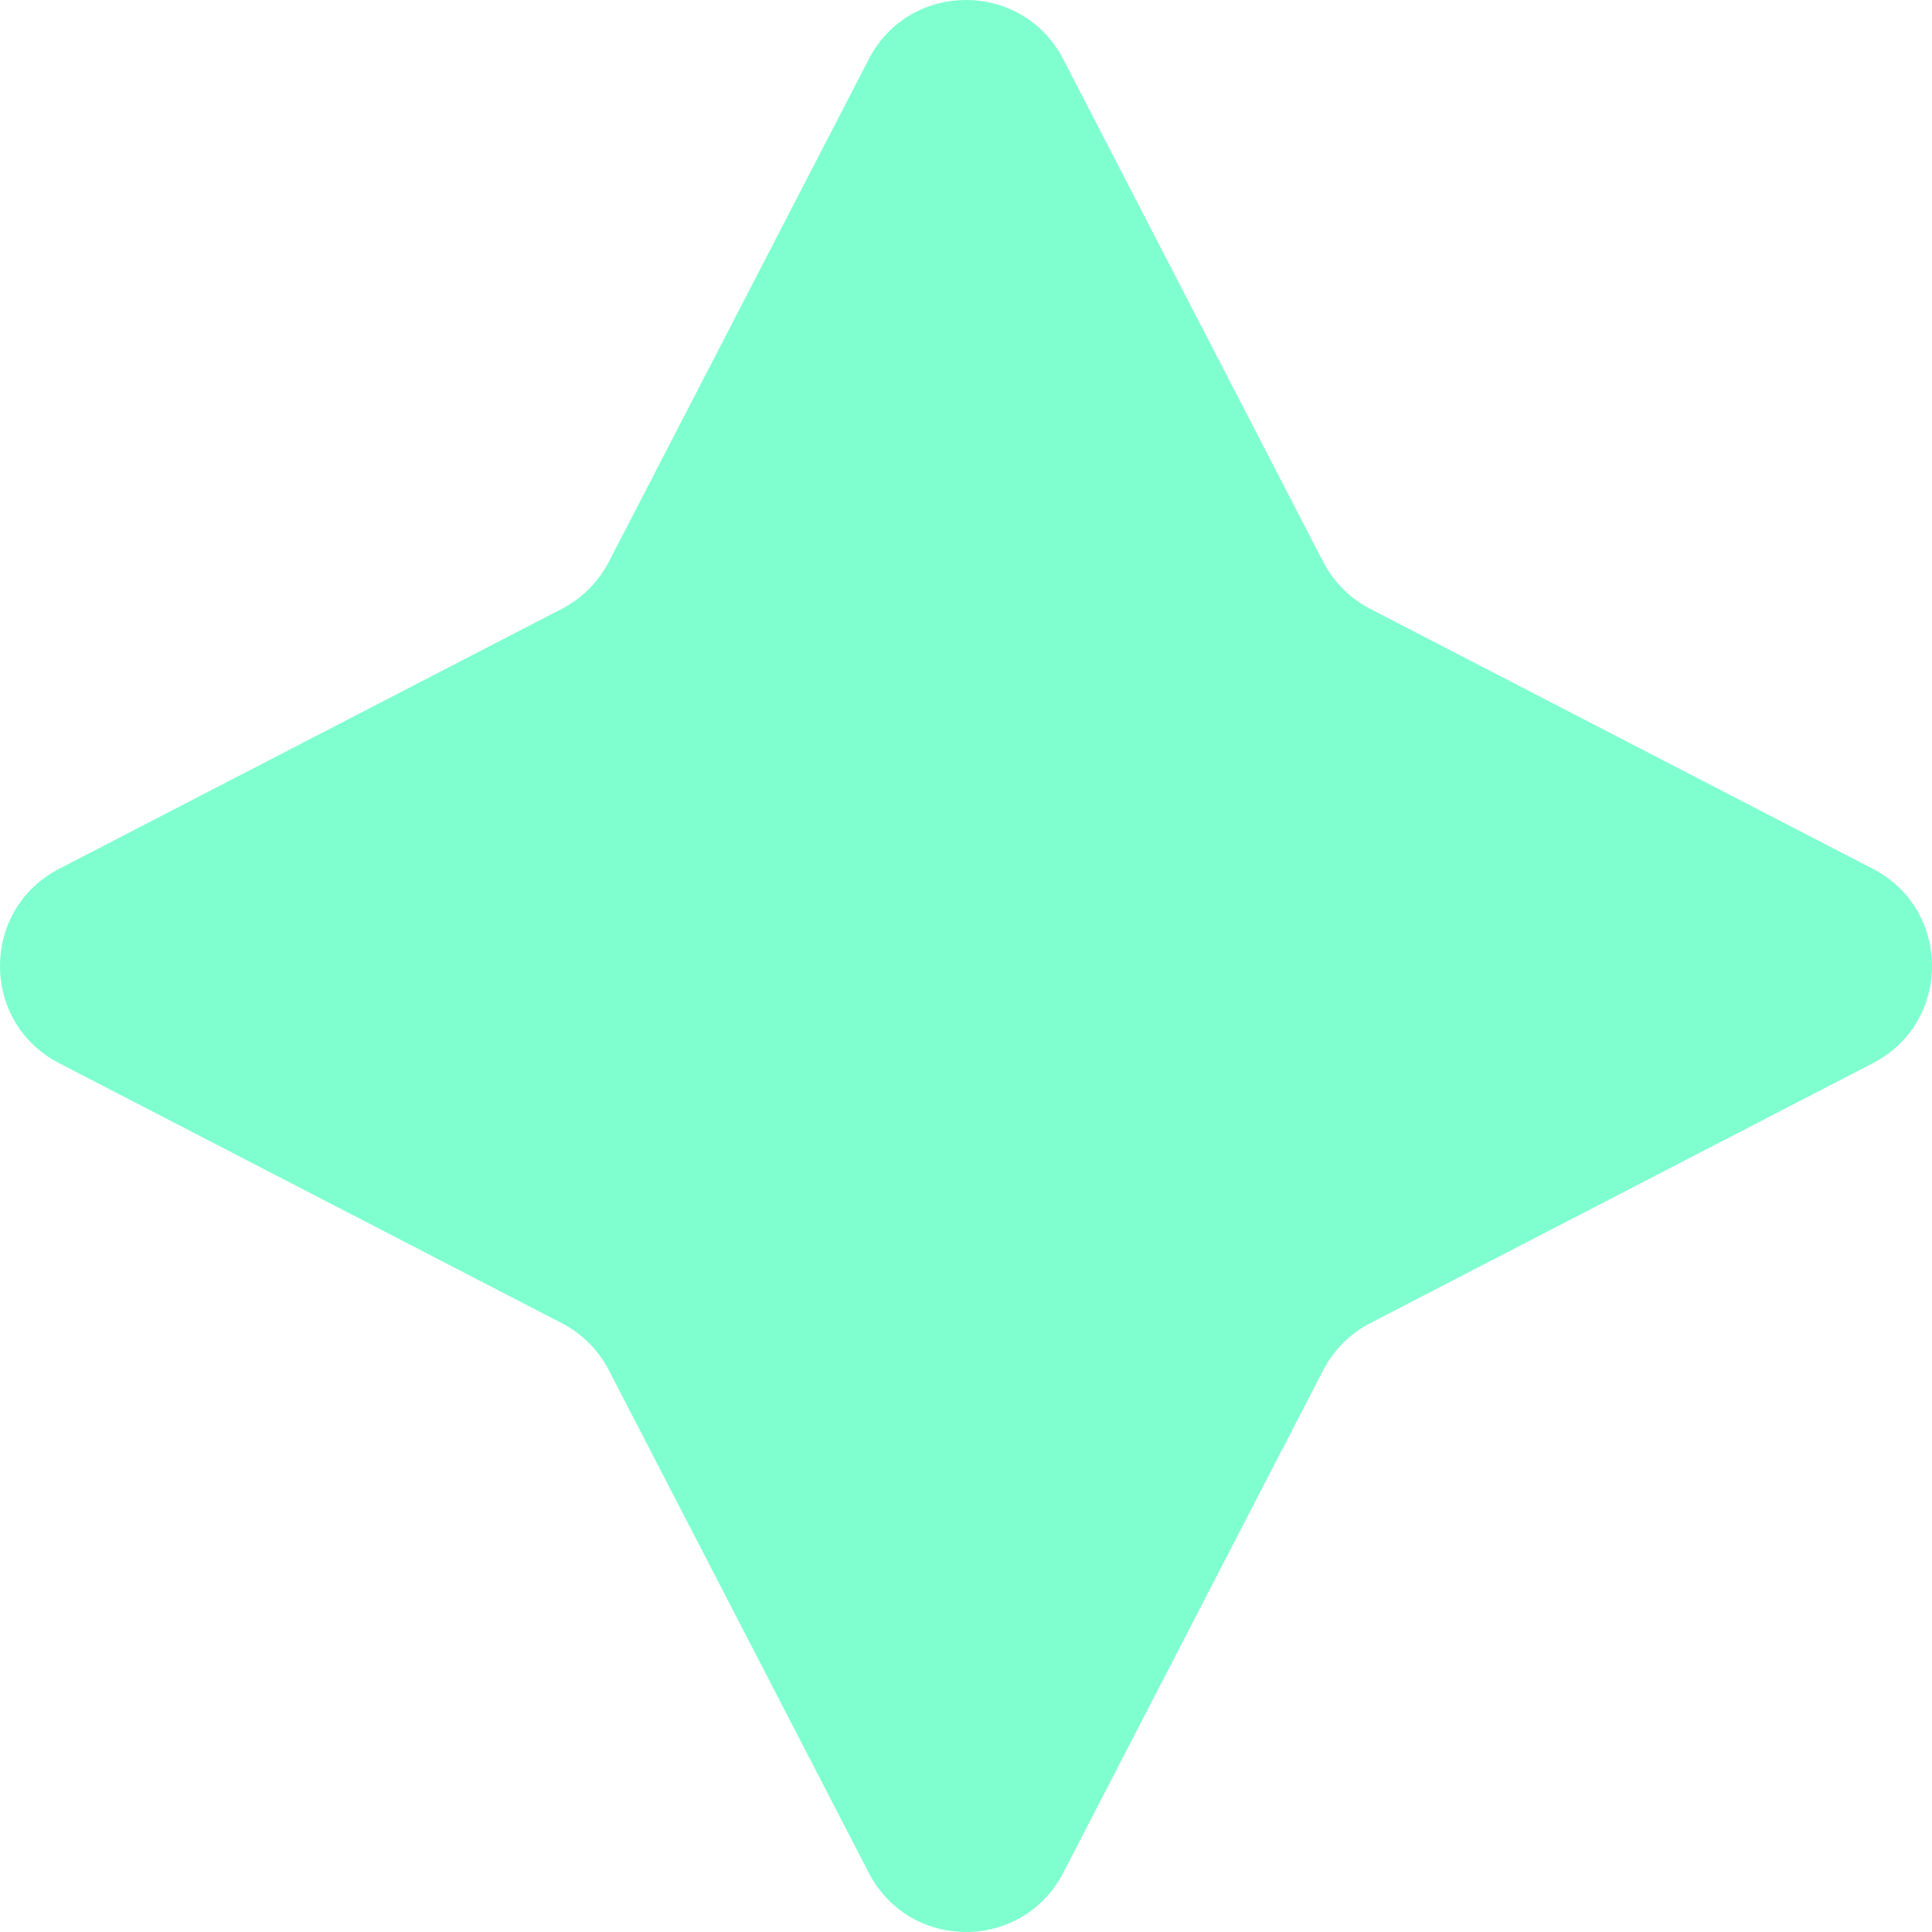
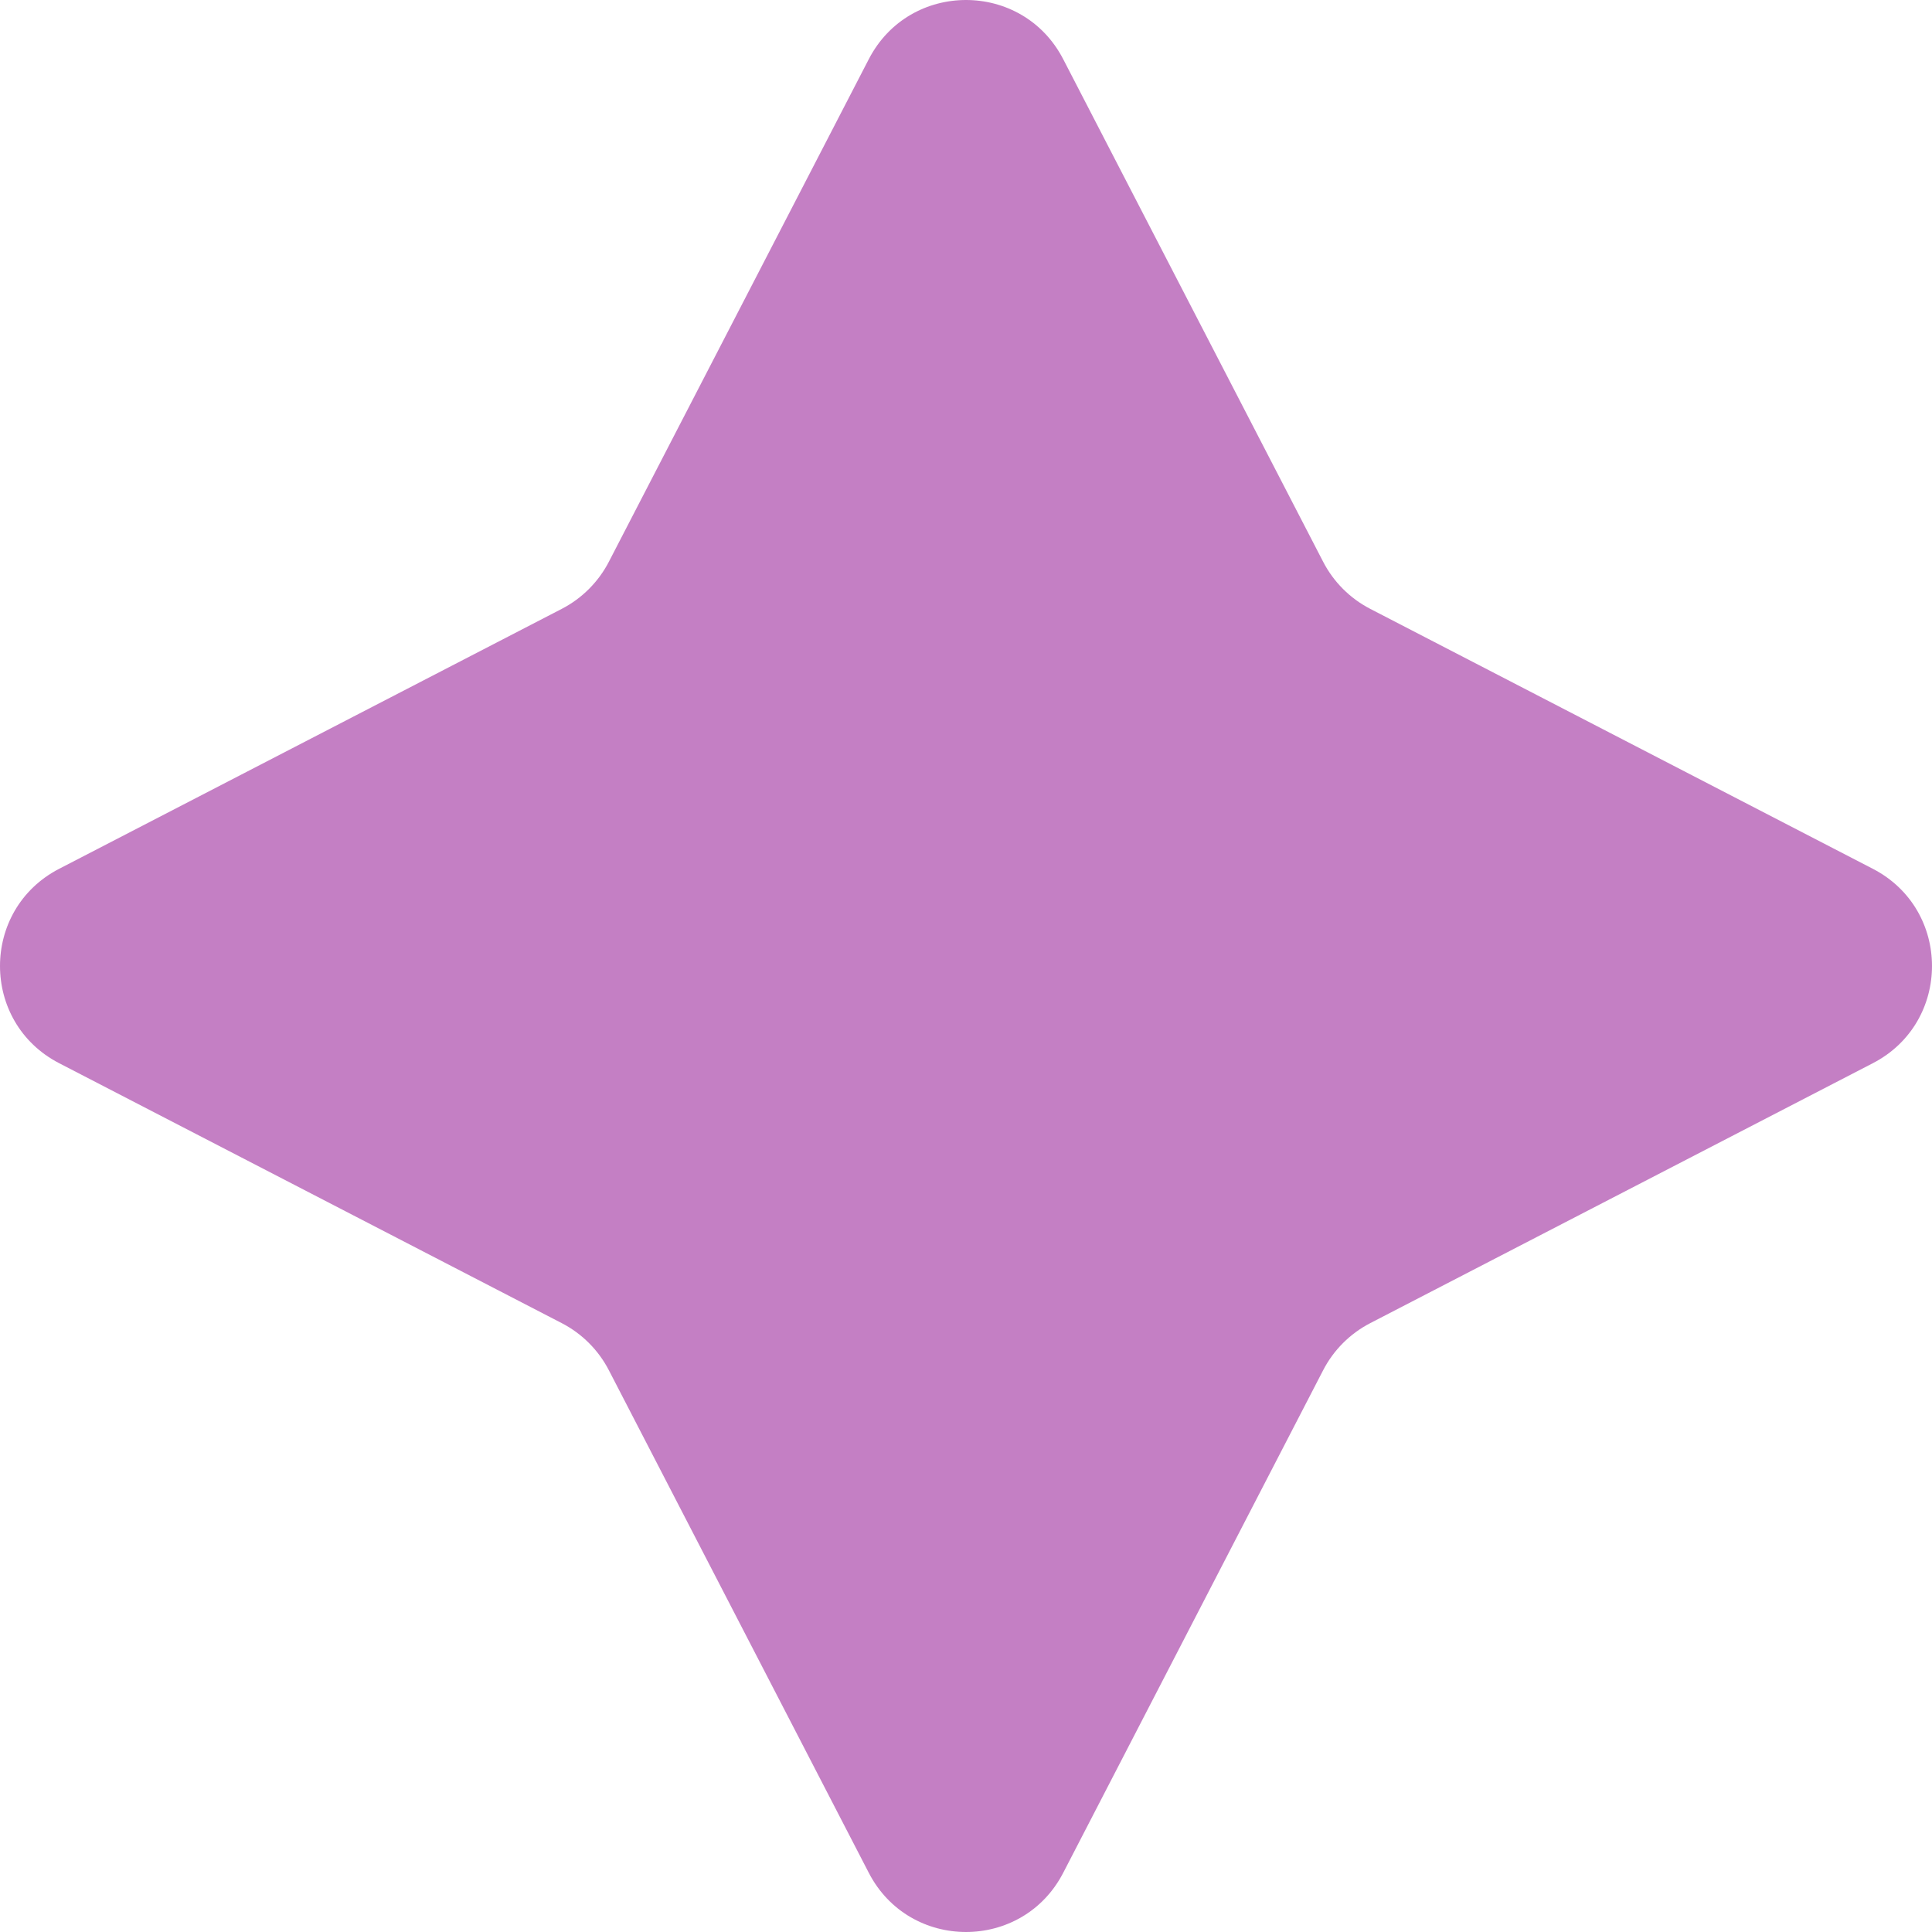
<svg xmlns="http://www.w3.org/2000/svg" width="18" height="18" viewBox="0 0 18 18" fill="none">
-   <path d="M8.094 0.552C8.474 -0.184 9.526 -0.184 9.906 0.552L12.328 5.235C12.425 5.422 12.578 5.575 12.765 5.672L17.448 8.094C18.184 8.474 18.184 9.526 17.448 9.906L12.765 12.328C12.578 12.425 12.425 12.578 12.328 12.765L9.906 17.448C9.526 18.184 8.474 18.184 8.094 17.448L5.672 12.765C5.575 12.578 5.422 12.425 5.235 12.328L0.552 9.906C-0.184 9.526 -0.184 8.474 0.552 8.094L5.235 5.672C5.422 5.575 5.575 5.422 5.672 5.235L8.094 0.552Z" fill="#00FFA3" fill-opacity="0.5" />
+   <path d="M8.094 0.552C8.474 -0.184 9.526 -0.184 9.906 0.552L12.328 5.235C12.425 5.422 12.578 5.575 12.765 5.672L17.448 8.094C18.184 8.474 18.184 9.526 17.448 9.906L12.765 12.328C12.578 12.425 12.425 12.578 12.328 12.765L9.906 17.448C9.526 18.184 8.474 18.184 8.094 17.448L5.672 12.765C5.575 12.578 5.422 12.425 5.235 12.328L0.552 9.906C-0.184 9.526 -0.184 8.474 0.552 8.094L5.235 5.672C5.422 5.575 5.575 5.422 5.672 5.235L8.094 0.552Z" fill="#8B008B" fill-opacity="0.5" />
</svg>
